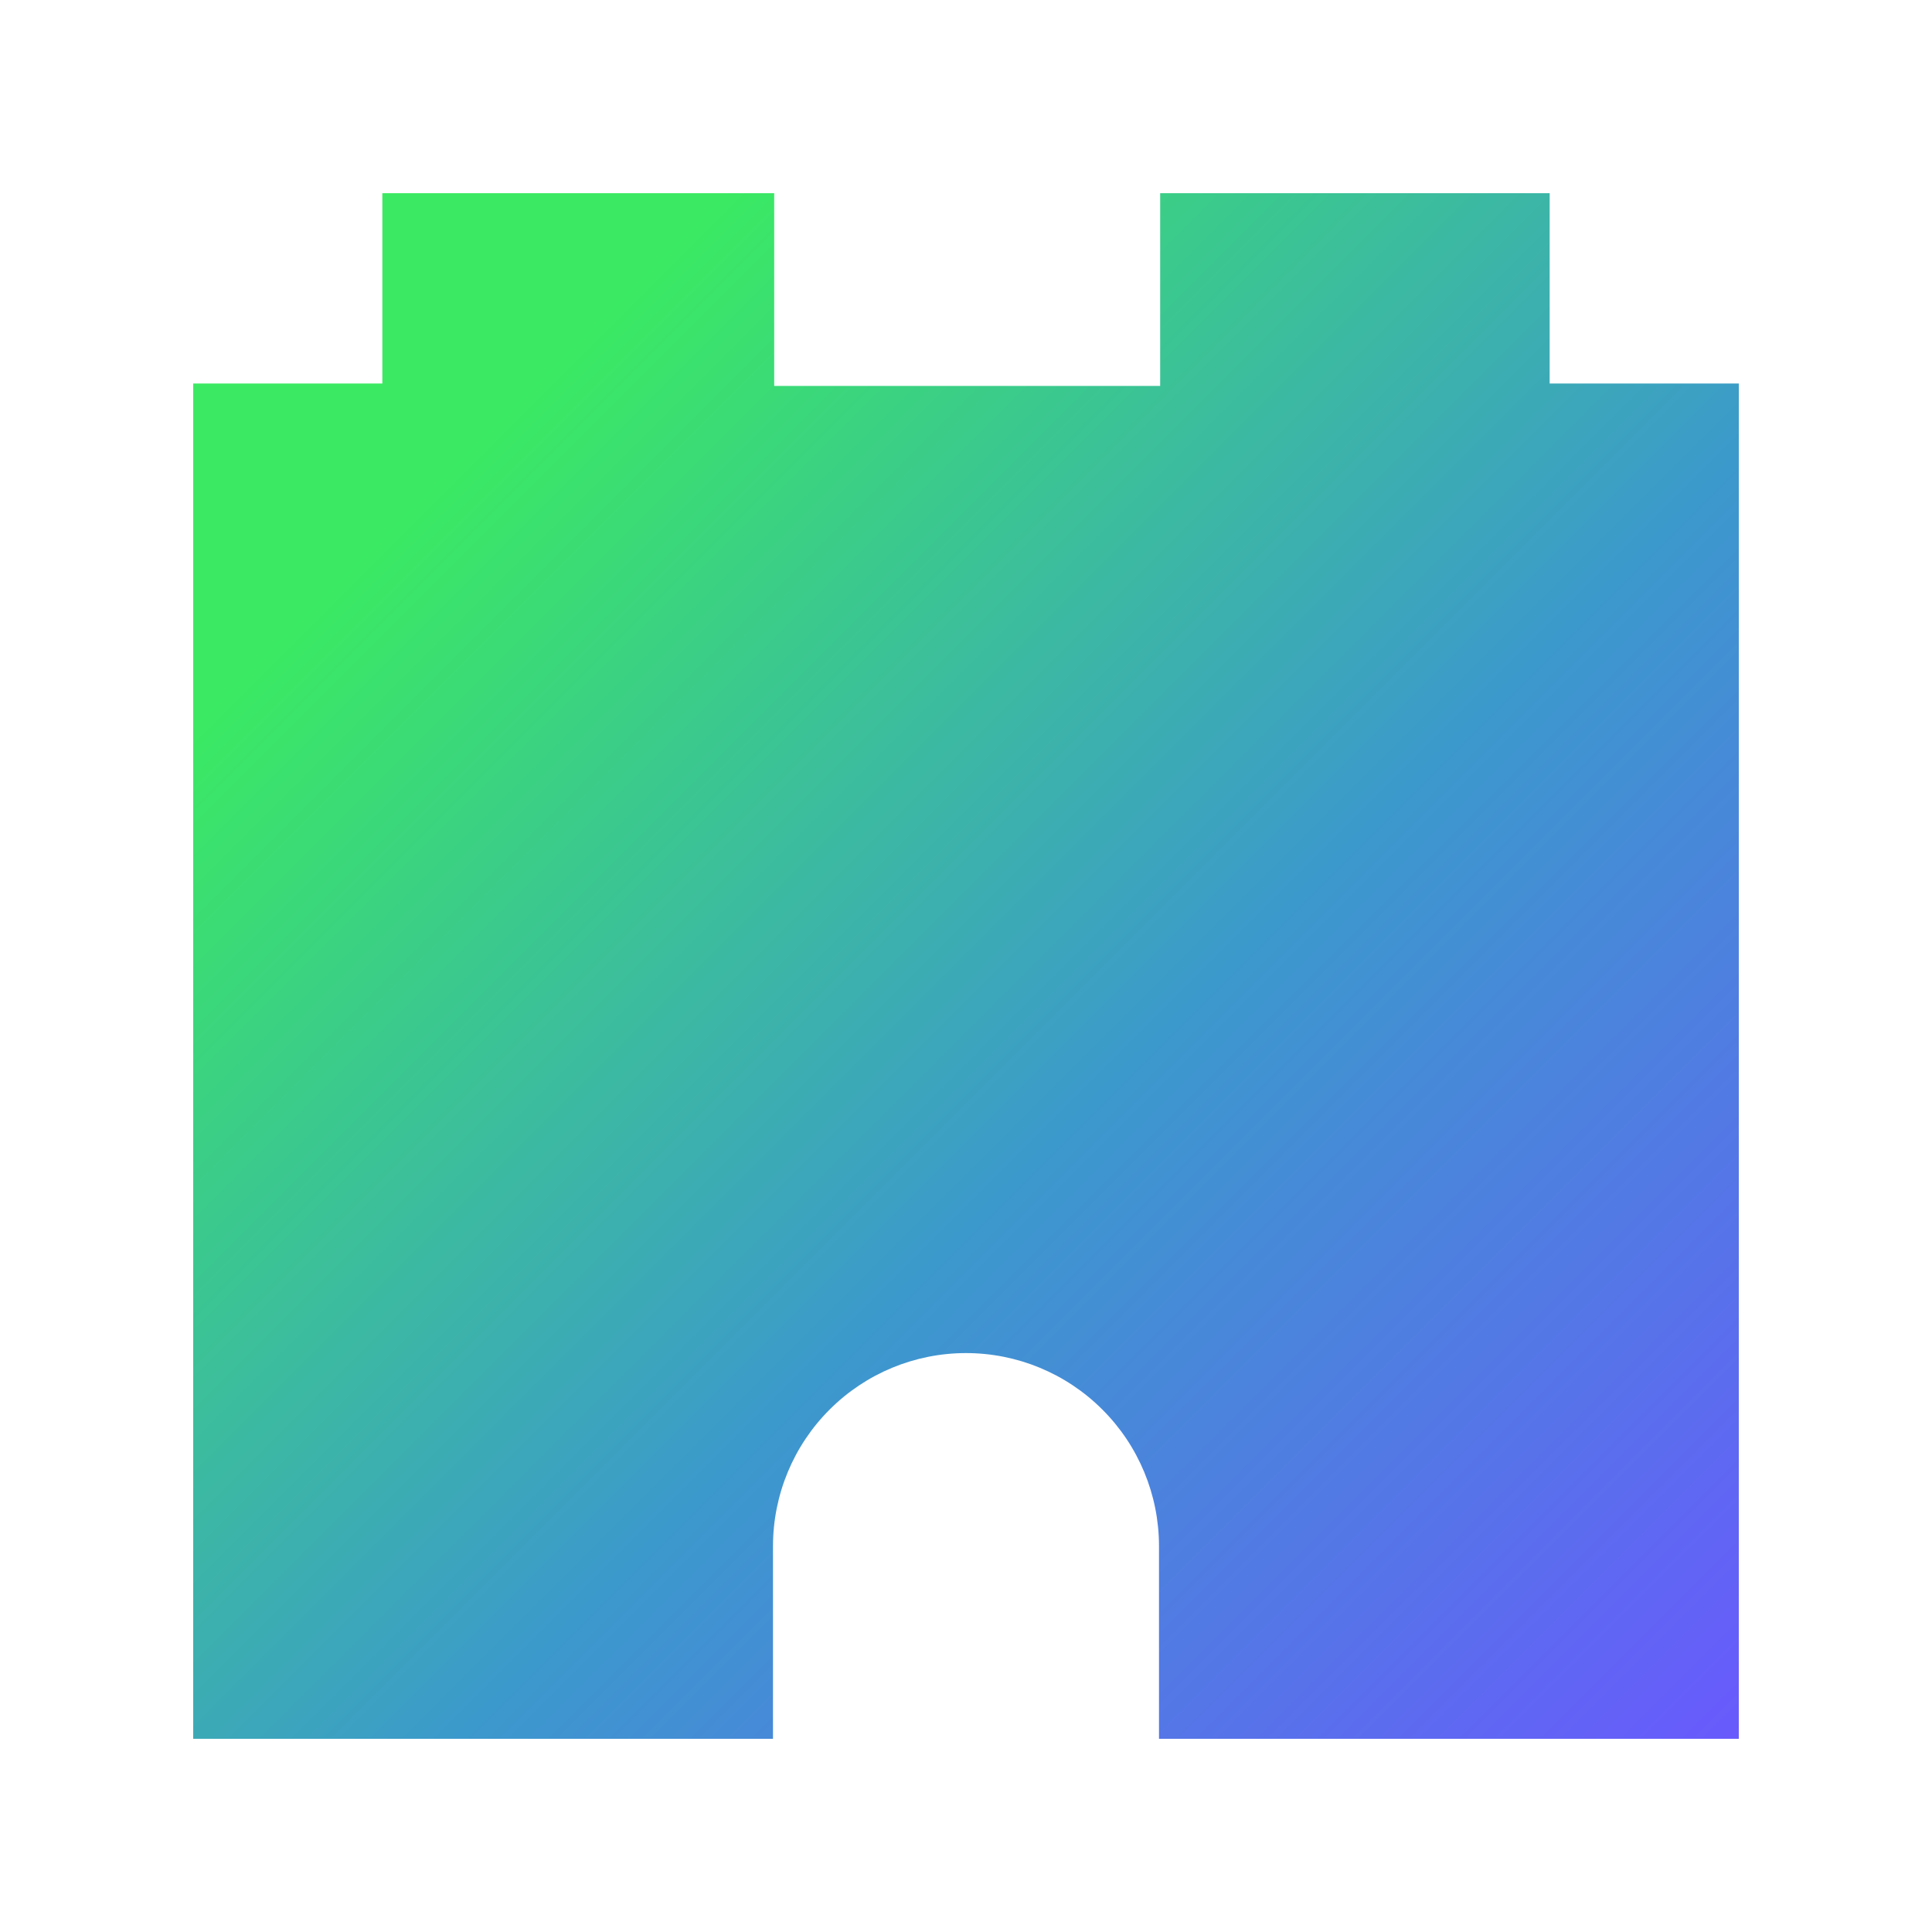
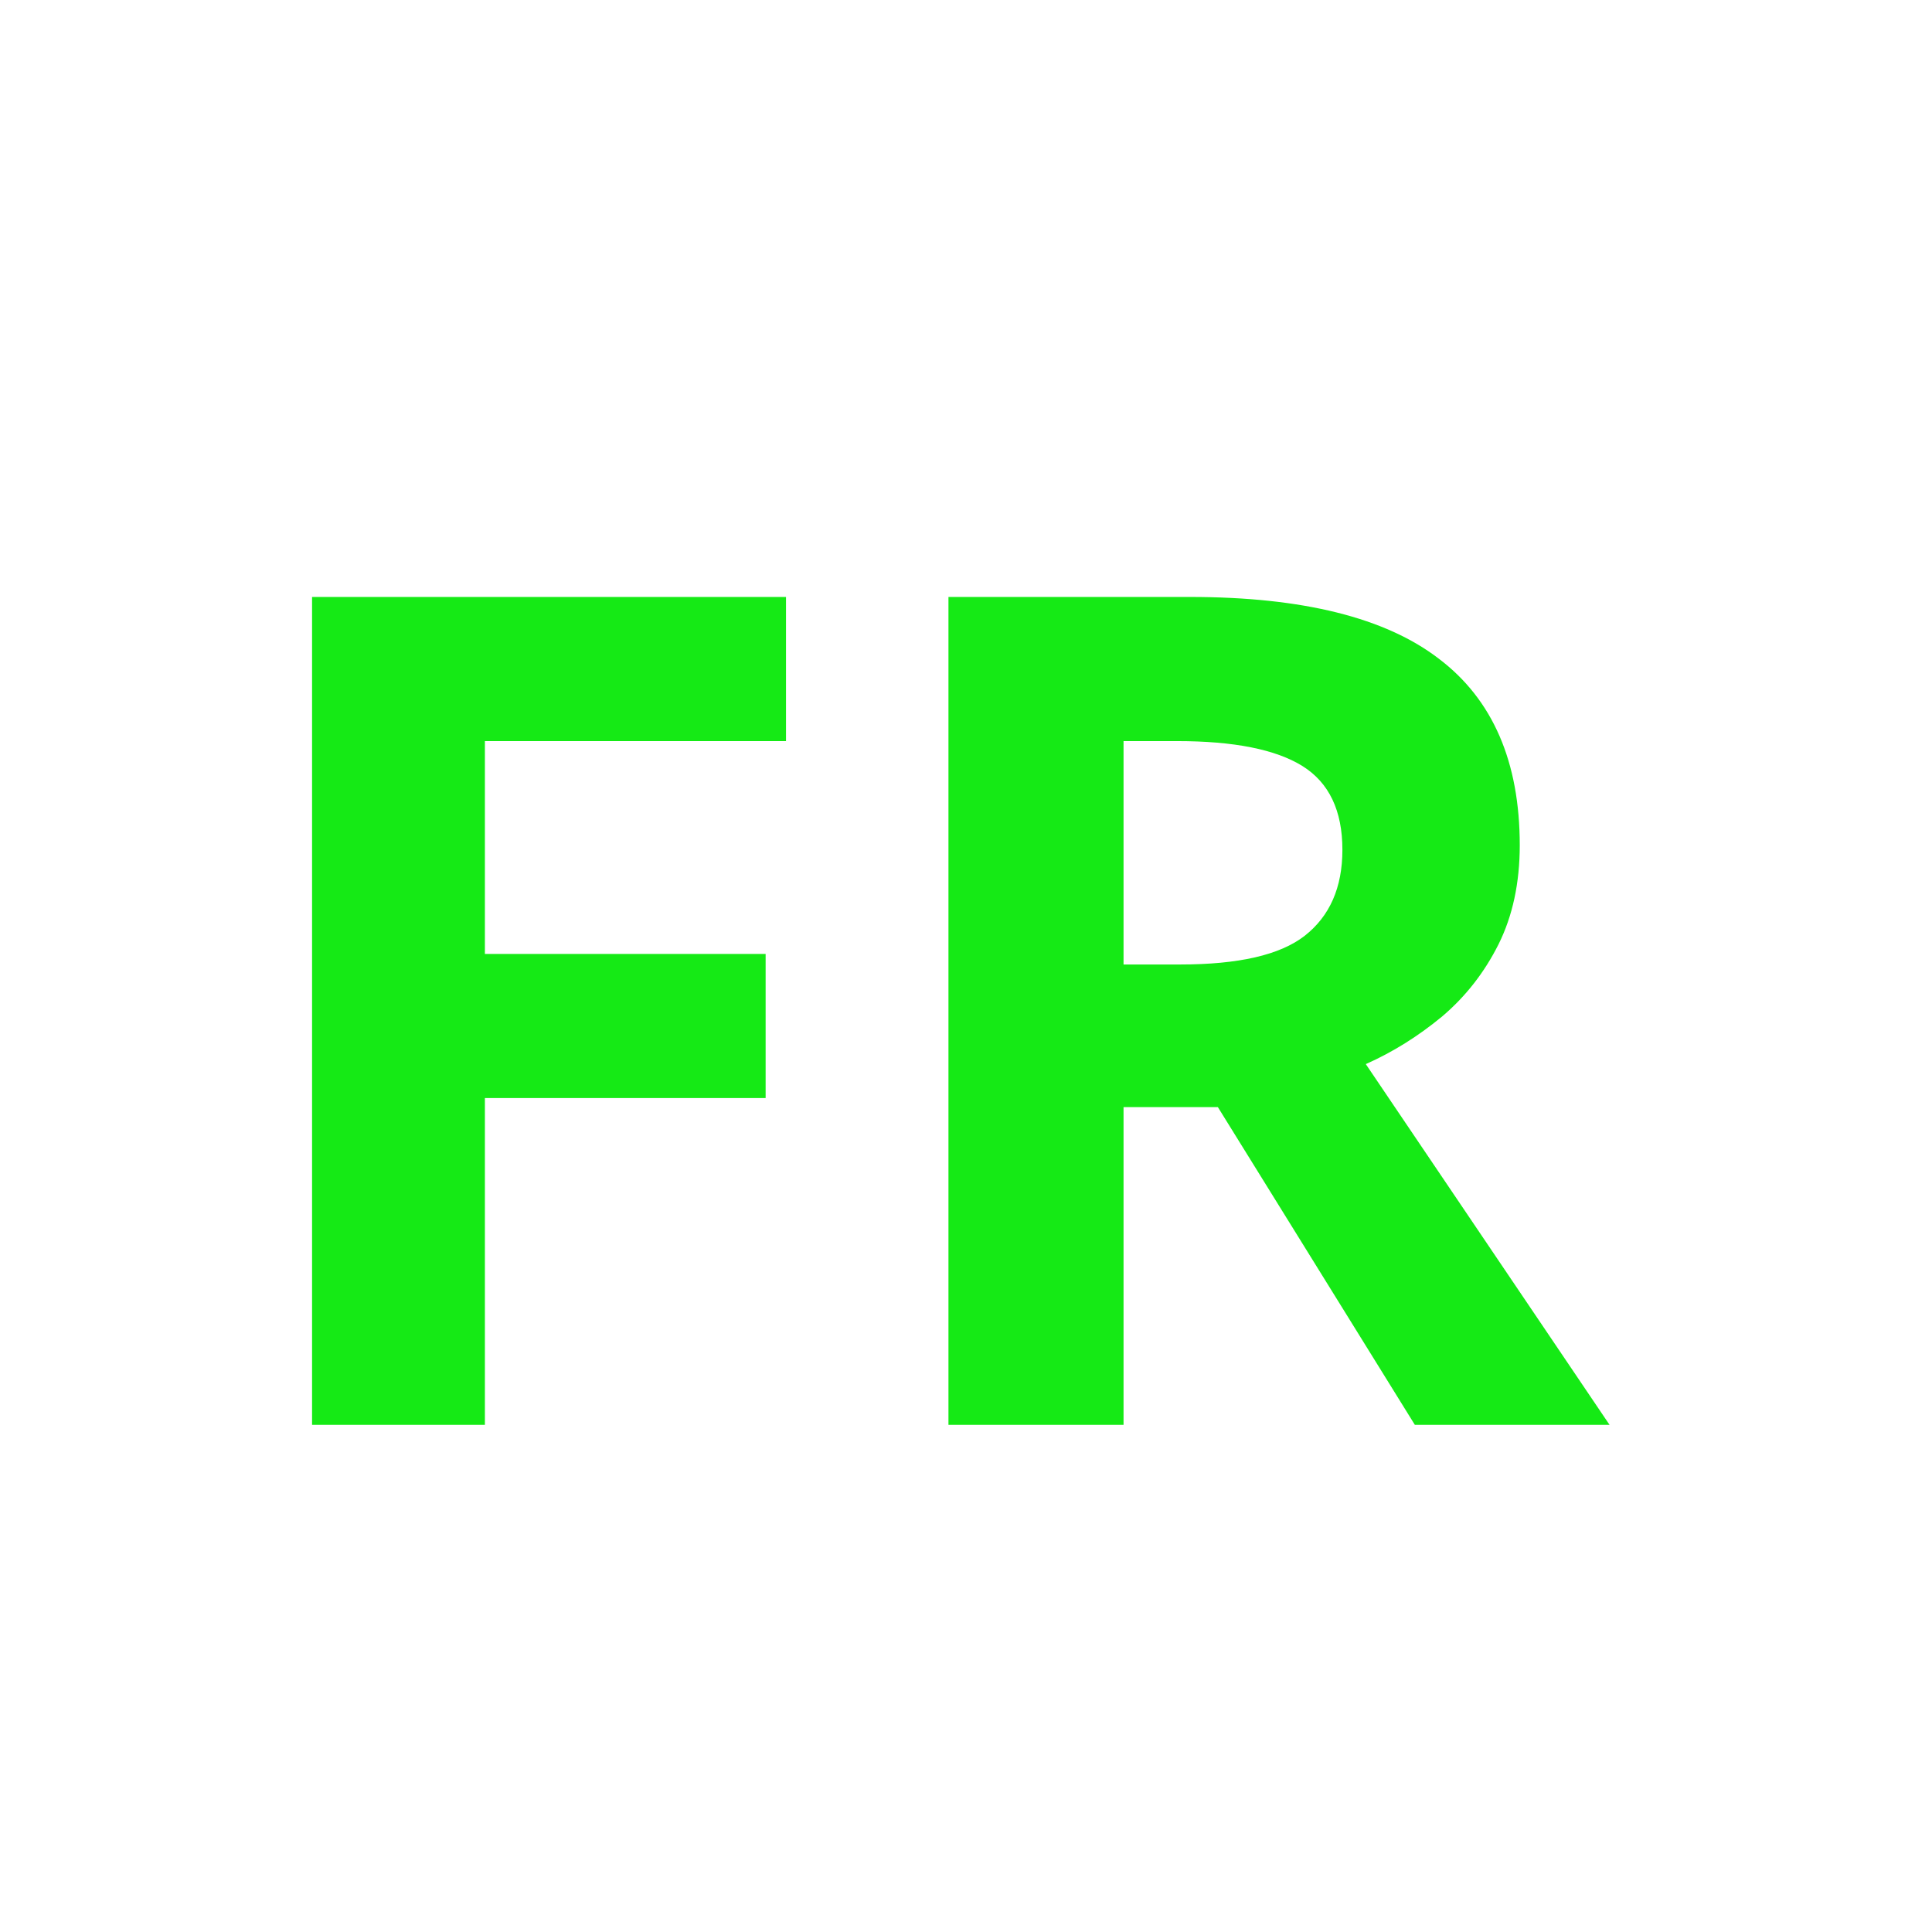
- <svg xmlns="http://www.w3.org/2000/svg" width="40" height="40" viewBox="0 0 40 40" fill="none">
-   <path d="M32.084 7.94V4H24.02V7.99H16.029V4H7.916V7.94H4V36H16.004V32.005C16.006 30.946 16.427 29.931 17.177 29.183C17.926 28.434 18.941 28.014 20 28.014C21.059 28.014 22.074 28.434 22.823 29.183C23.573 29.931 23.994 30.946 23.996 32.005V36H36V7.94H32.084Z" fill="url(#paint0_linear)" />
-   <defs>
-     <linearGradient id="paint0_linear" x1="2.942" y1="4.9" x2="37.777" y2="39.734" gradientUnits="userSpaceOnUse">
-       <stop offset="0.159" stop-color="#3BEA62" />
-       <stop offset="0.54" stop-color="#3C99CC" />
-       <stop offset="0.937" stop-color="#6B57FF" />
-     </linearGradient>
-   </defs>
+ <svg xmlns="http://www.w3.org/2000/svg" width="40" height="40">
+   <g id="Layer_1">
+     <text transform="matrix(1 0 0 1 0 0)" font-weight="bold" stroke-width="0" xml:space="preserve" text-anchor="start" font-family="Noto Sans JP" font-size="24" id="svg_1" y="29.5" x="4.303" stroke="#19ff00" fill="#15ea15">FR</text>
+   </g>
</svg>
